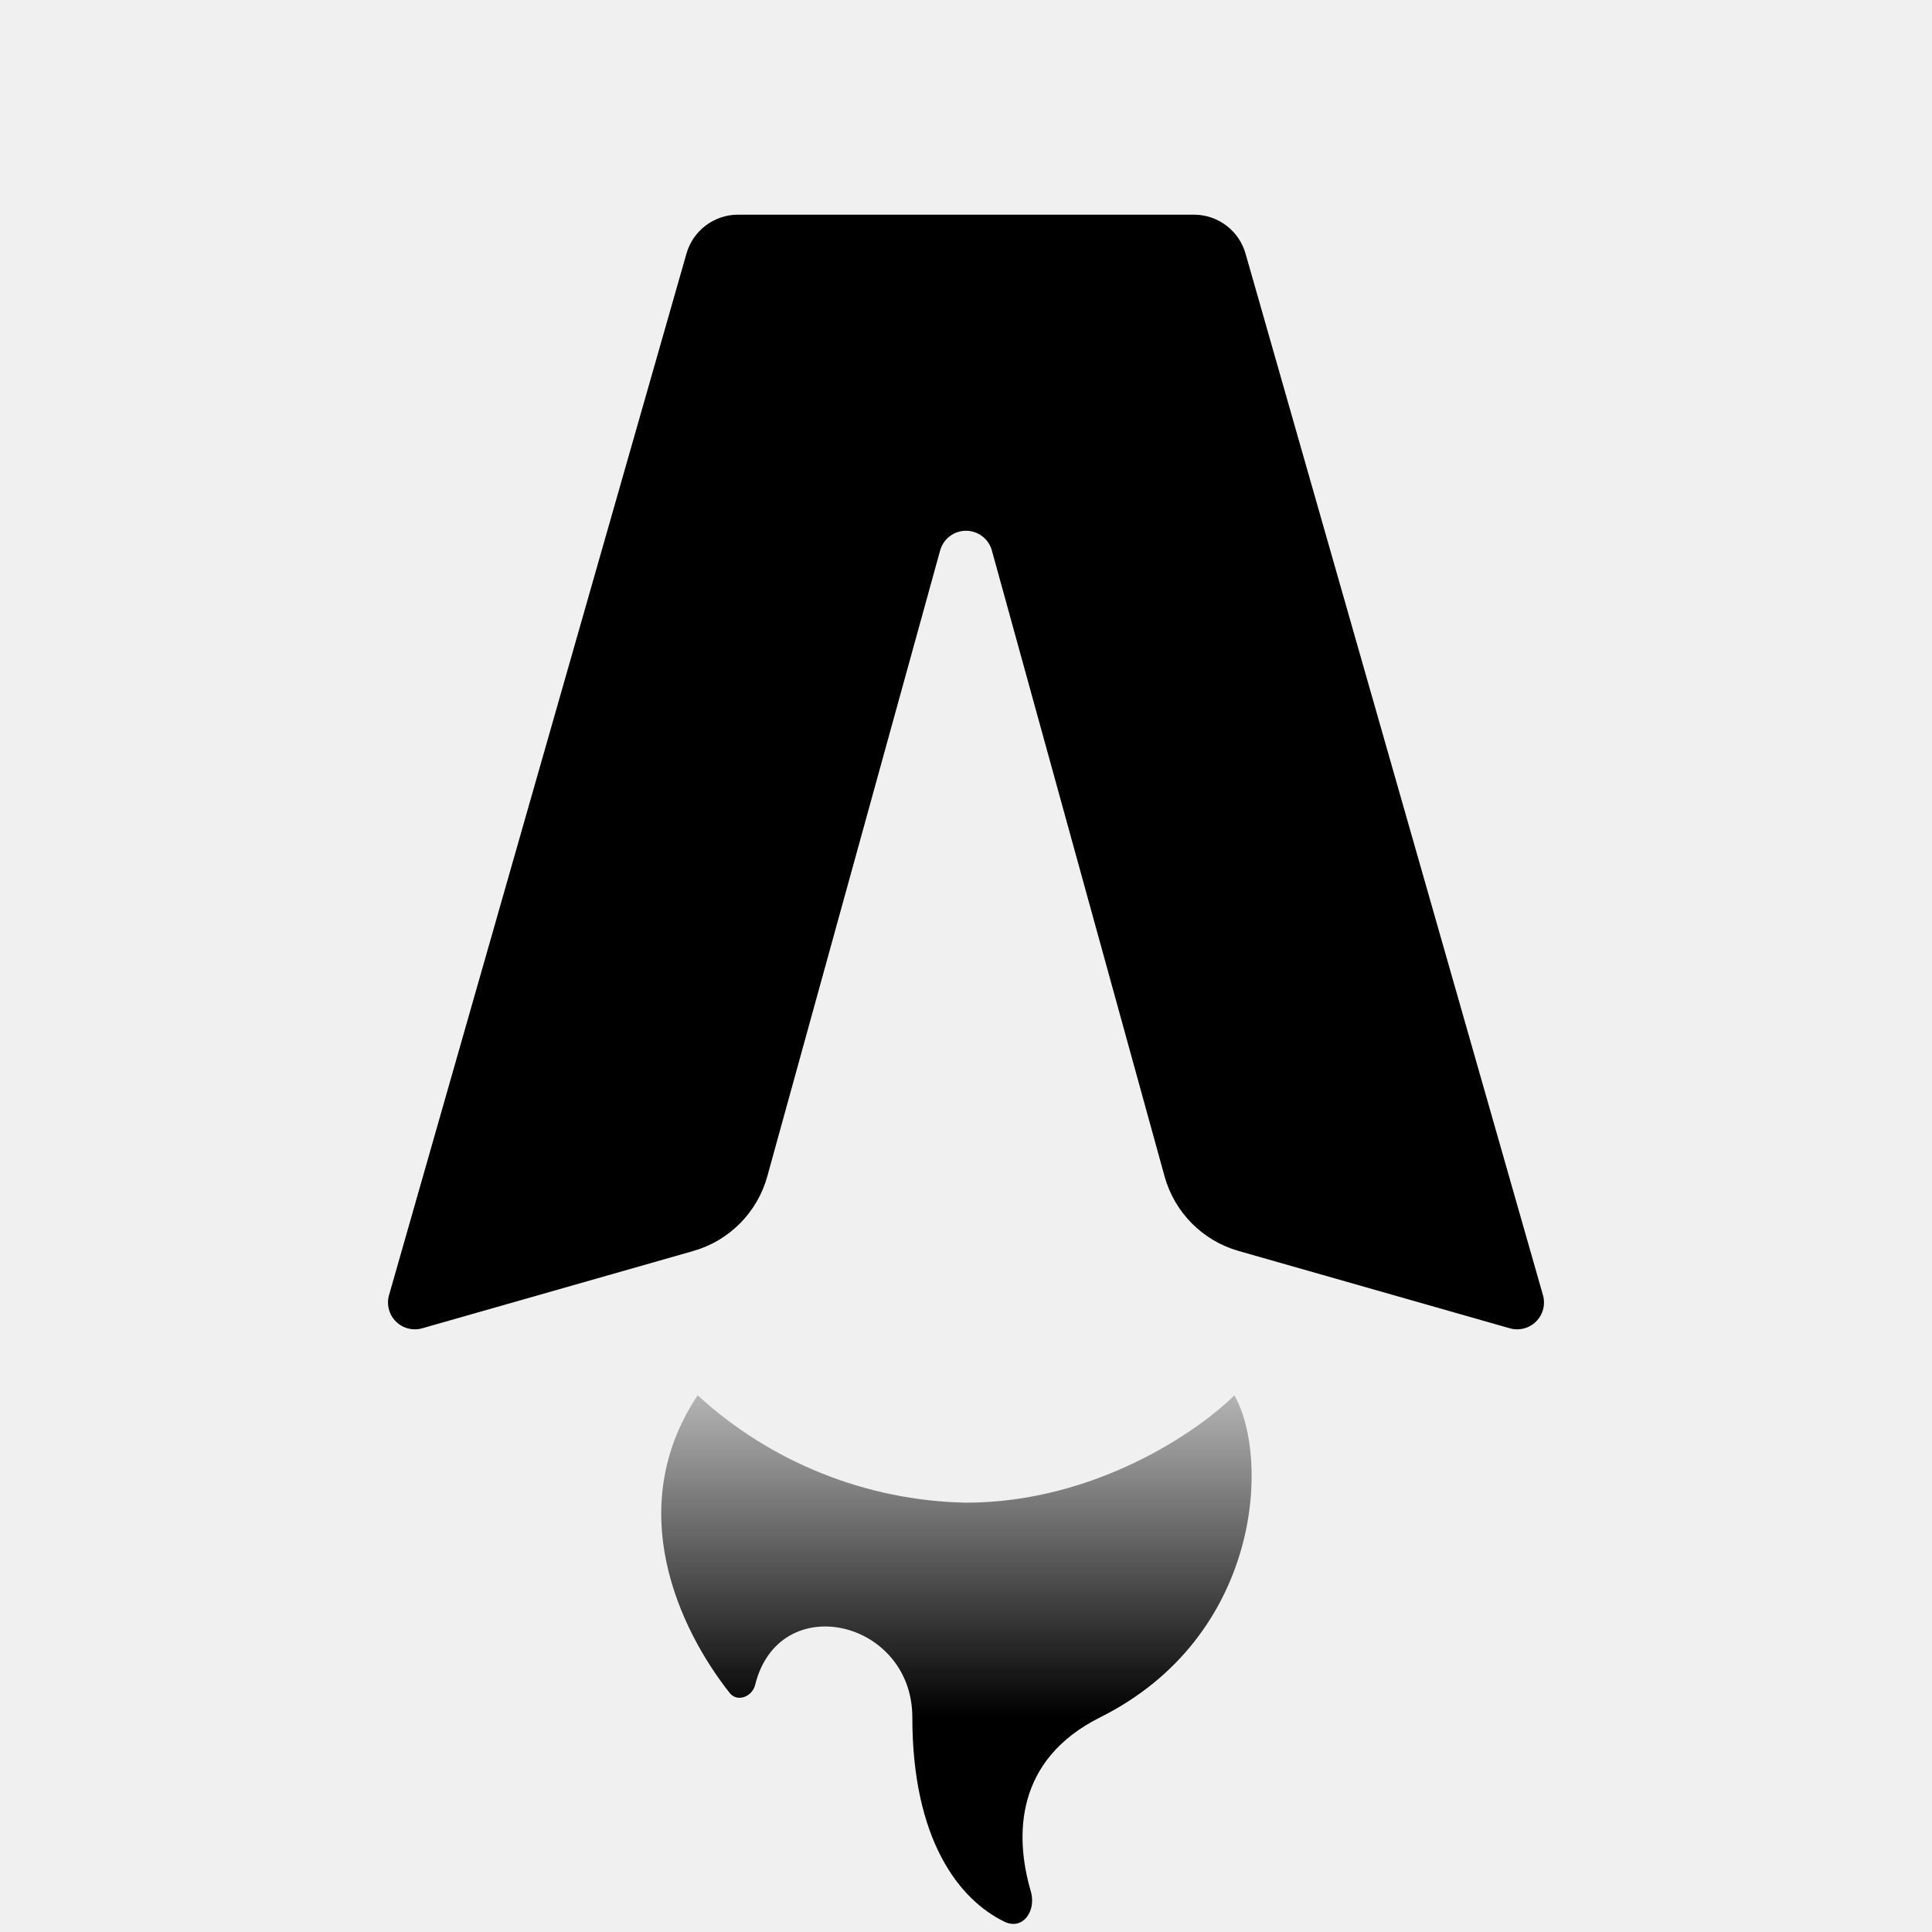
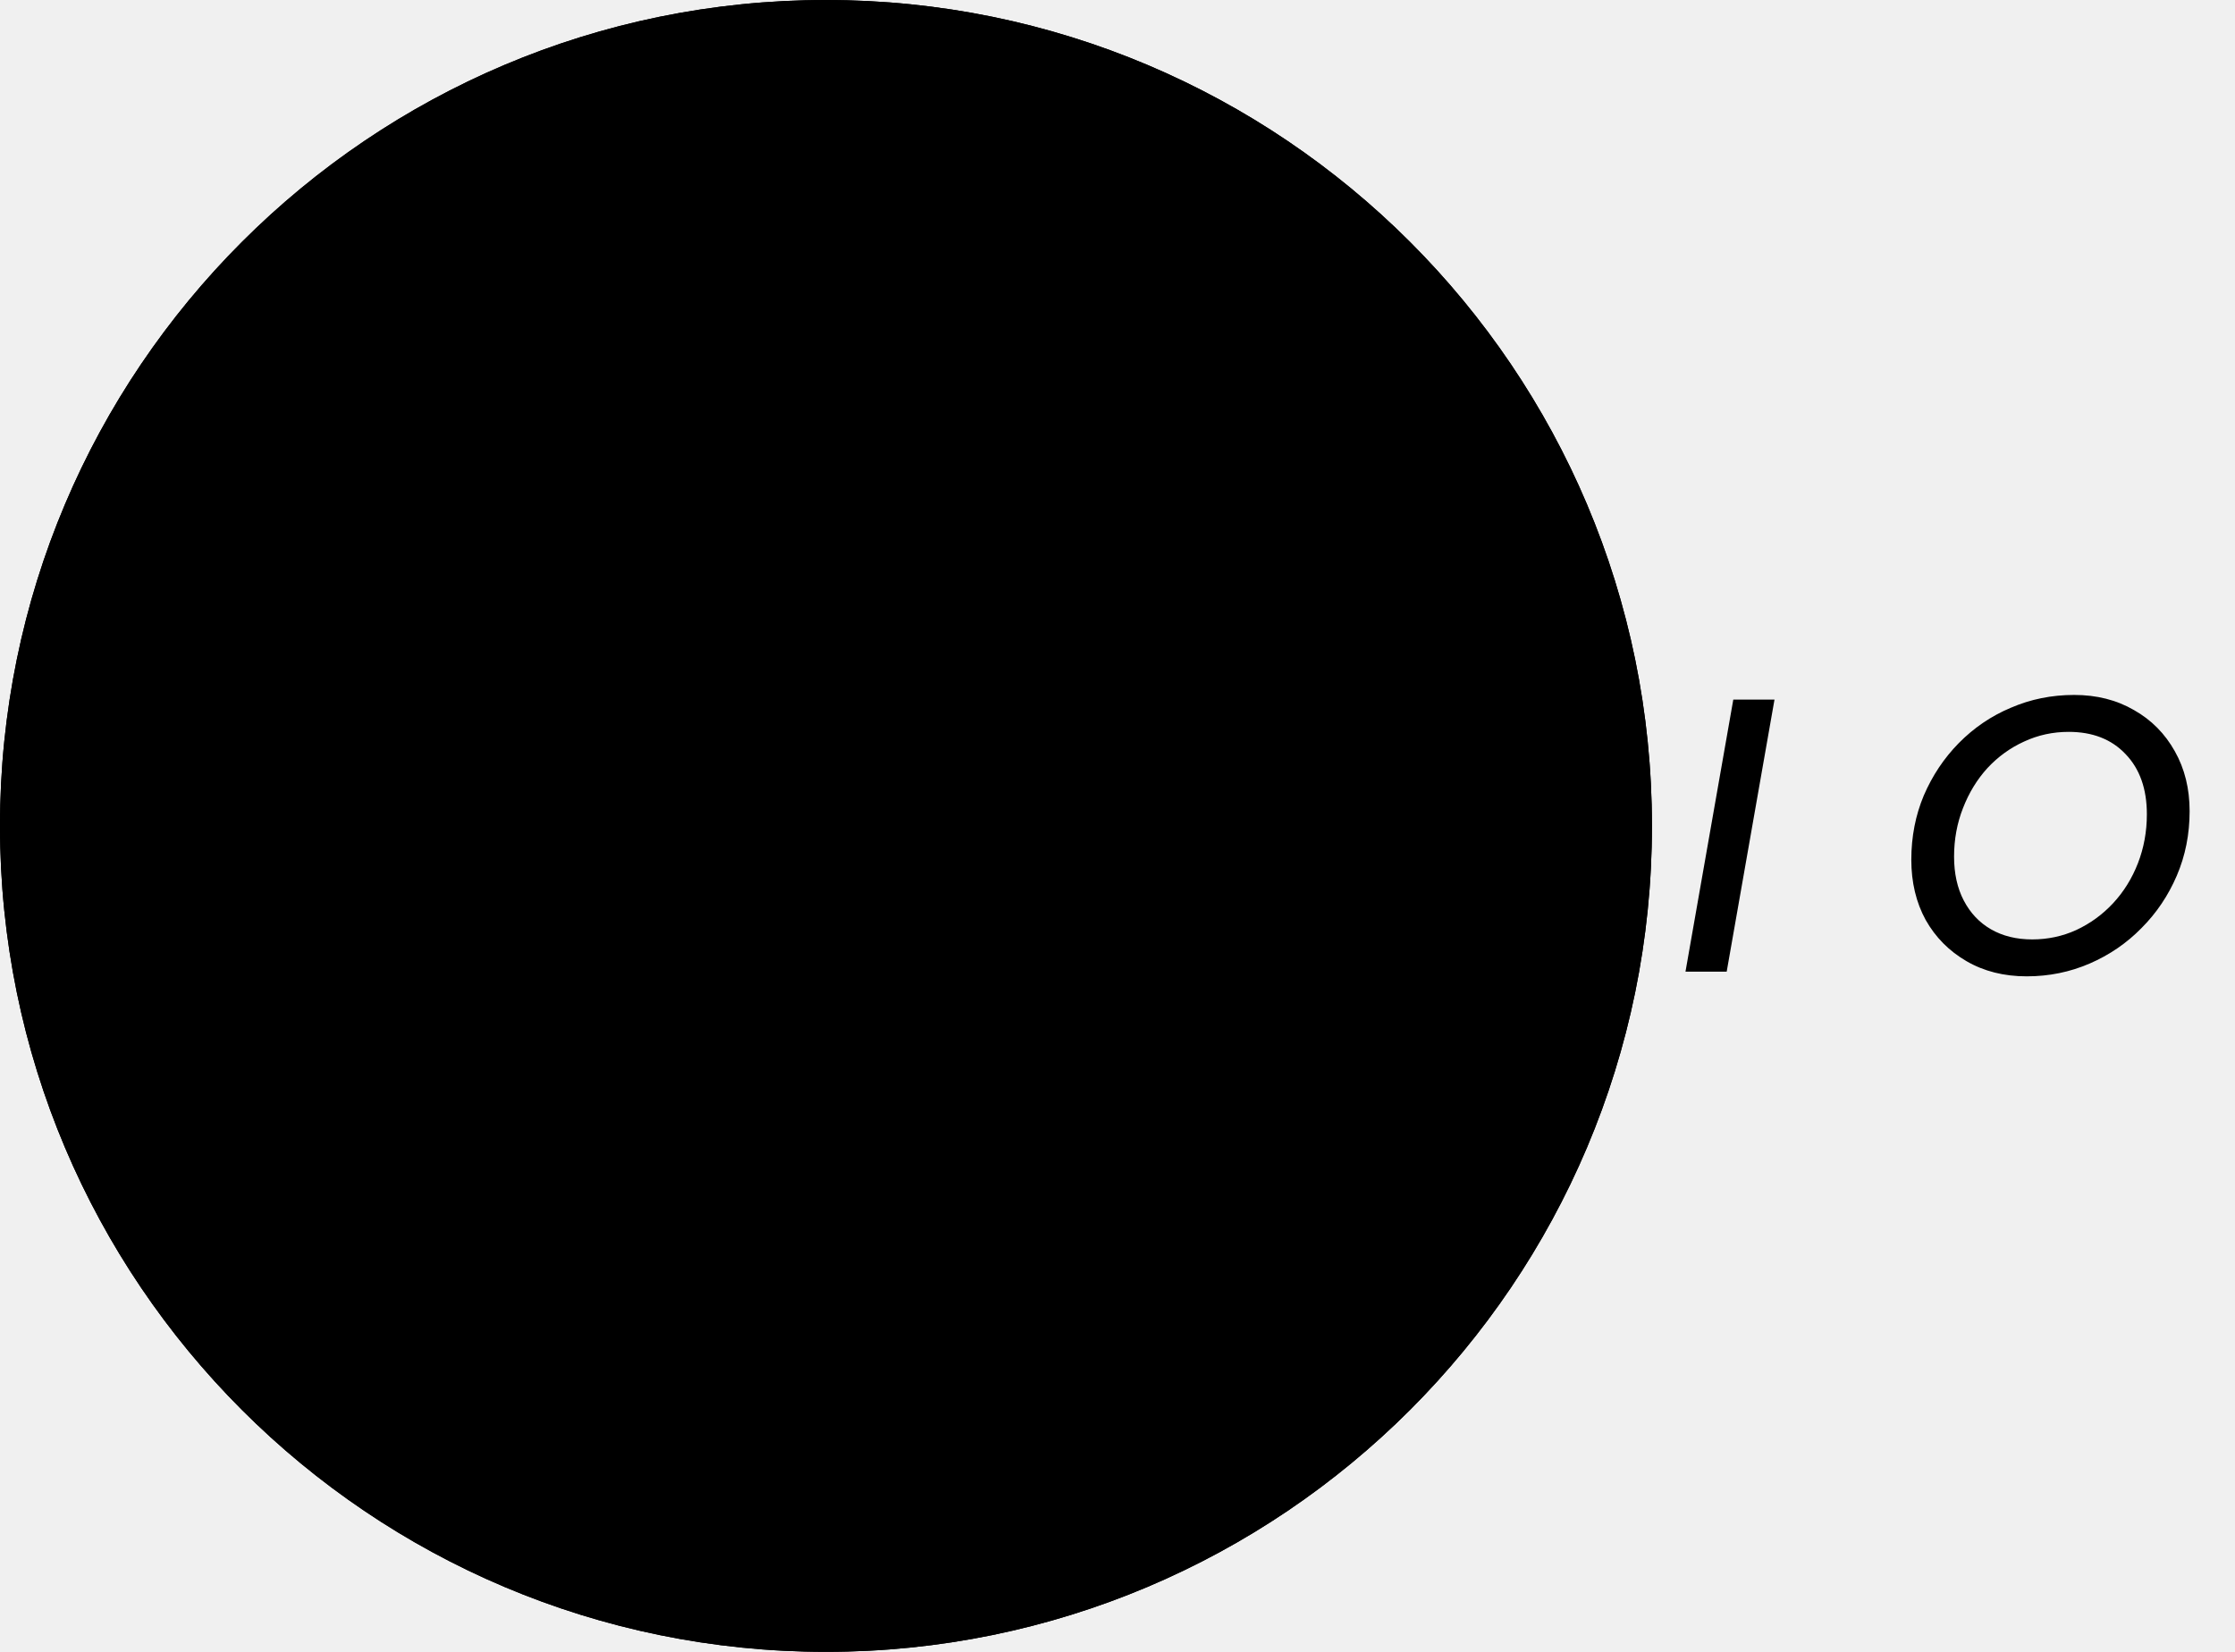
- <svg xmlns="http://www.w3.org/2000/svg" fill="none" viewBox="0 0 36 36">
-   <path fill="#000" d="M22.25 4h-8.5a1 1 0 0 0-.96.73l-5.54 19.4a.5.5 0 0 0 .62.62l5.05-1.44a2 2 0 0 0 1.38-1.4l3.22-11.66a.5.5 0 0 1 .96 0l3.22 11.67a2 2 0 0 0 1.38 1.39l5.05 1.44a.5.5 0 0 0 .62-.62l-5.54-19.4a1 1 0 0 0-.96-.73Z" />
-   <path fill="url(#gradient)" d="M18 28a7.63 7.63 0 0 1-5-2c-1.4 2.1-.35 4.35.6 5.55.14.17.41.07.47-.15.44-1.8 2.93-1.22 2.93.6 0 2.28.87 3.4 1.72 3.81.34.16.59-.2.49-.56-.31-1.05-.29-2.46 1.29-3.25 3-1.5 3.17-4.83 2.5-6-.67.67-2.6 2-5 2Z" />
-   <defs>
-     <linearGradient id="gradient" x1="16" x2="16" y1="32" y2="24" gradientUnits="userSpaceOnUse">
-       <stop stop-color="#000" />
-       <stop offset="1" stop-color="#000" stop-opacity="0" />
-     </linearGradient>
-   </defs>
+ <svg xmlns="http://www.w3.org/2000/svg" width="23" height="17" viewBox="0 0 23 17" fill="none">
  <style>
-     @media (prefers-color-scheme:dark){:root{filter:invert(100%)}}
-   </style>
+ @media (prefers-color-scheme: dark) {
+     .logoDark {
+         fill: black;
+     }
+ 
+     .logoLight {
+         fill: white;
+     }
+ }
+ </style>
+   <rect class="logoDark" width="17" height="17" rx="8.5" fill="black" />
+   <rect class="logoDark" width="17" height="17" rx="8.5" fill="black" />
+   <ellipse class="logoLight" cx="9.5" cy="8.5" rx="8.5" ry="5.5" fill="none" />
+   <path clas="logoDark" d="M5.112 10L5.604 7.2H6.104L6.728 9.064L7.996 7.2H8.496L8.004 10H7.58L7.944 7.932L6.796 9.6H6.468L5.9 7.936L5.536 10H5.112ZM9.593 10L11.117 7.2H11.585L12.113 10H11.673L11.549 9.316H10.405L10.045 10H9.593ZM10.581 8.988H11.493L11.265 7.688L10.581 8.988ZM13.707 10L14.199 7.2H15.155C15.35 7.2 15.509 7.233 15.631 7.3C15.757 7.367 15.849 7.455 15.907 7.564C15.969 7.673 15.999 7.792 15.999 7.92C15.999 8.147 15.934 8.337 15.803 8.492C15.675 8.647 15.502 8.755 15.283 8.816L15.667 10H15.203L14.859 8.872H14.331L14.131 10H13.707ZM14.387 8.552H14.903C15.101 8.552 15.259 8.501 15.379 8.4C15.499 8.296 15.559 8.151 15.559 7.964C15.559 7.847 15.521 7.749 15.443 7.672C15.369 7.595 15.246 7.556 15.075 7.556H14.563L14.387 8.552ZM17.345 10L17.837 7.2H18.261L17.769 10H17.345ZM20.857 10.048C20.622 10.048 20.416 9.996 20.237 9.892C20.058 9.788 19.918 9.647 19.817 9.468C19.718 9.287 19.669 9.08 19.669 8.848C19.669 8.611 19.712 8.391 19.797 8.188C19.885 7.983 20.005 7.803 20.157 7.648C20.312 7.491 20.49 7.369 20.693 7.284C20.896 7.196 21.113 7.152 21.345 7.152C21.577 7.152 21.782 7.204 21.961 7.308C22.14 7.409 22.28 7.551 22.381 7.732C22.482 7.911 22.533 8.116 22.533 8.348C22.533 8.585 22.489 8.807 22.401 9.012C22.313 9.217 22.192 9.397 22.037 9.552C21.885 9.707 21.708 9.828 21.505 9.916C21.302 10.004 21.086 10.048 20.857 10.048ZM20.913 9.668C21.073 9.668 21.224 9.636 21.365 9.572C21.509 9.505 21.636 9.413 21.745 9.296C21.854 9.179 21.94 9.041 22.001 8.884C22.062 8.727 22.093 8.559 22.093 8.38C22.093 8.119 22.02 7.912 21.873 7.76C21.729 7.608 21.534 7.532 21.289 7.532C21.126 7.532 20.973 7.565 20.829 7.632C20.688 7.696 20.562 7.787 20.453 7.904C20.346 8.021 20.262 8.159 20.201 8.316C20.14 8.471 20.109 8.637 20.109 8.816C20.109 8.989 20.142 9.14 20.209 9.268C20.276 9.396 20.369 9.495 20.489 9.564C20.609 9.633 20.75 9.668 20.913 9.668Z" fill="black" />
</svg>
